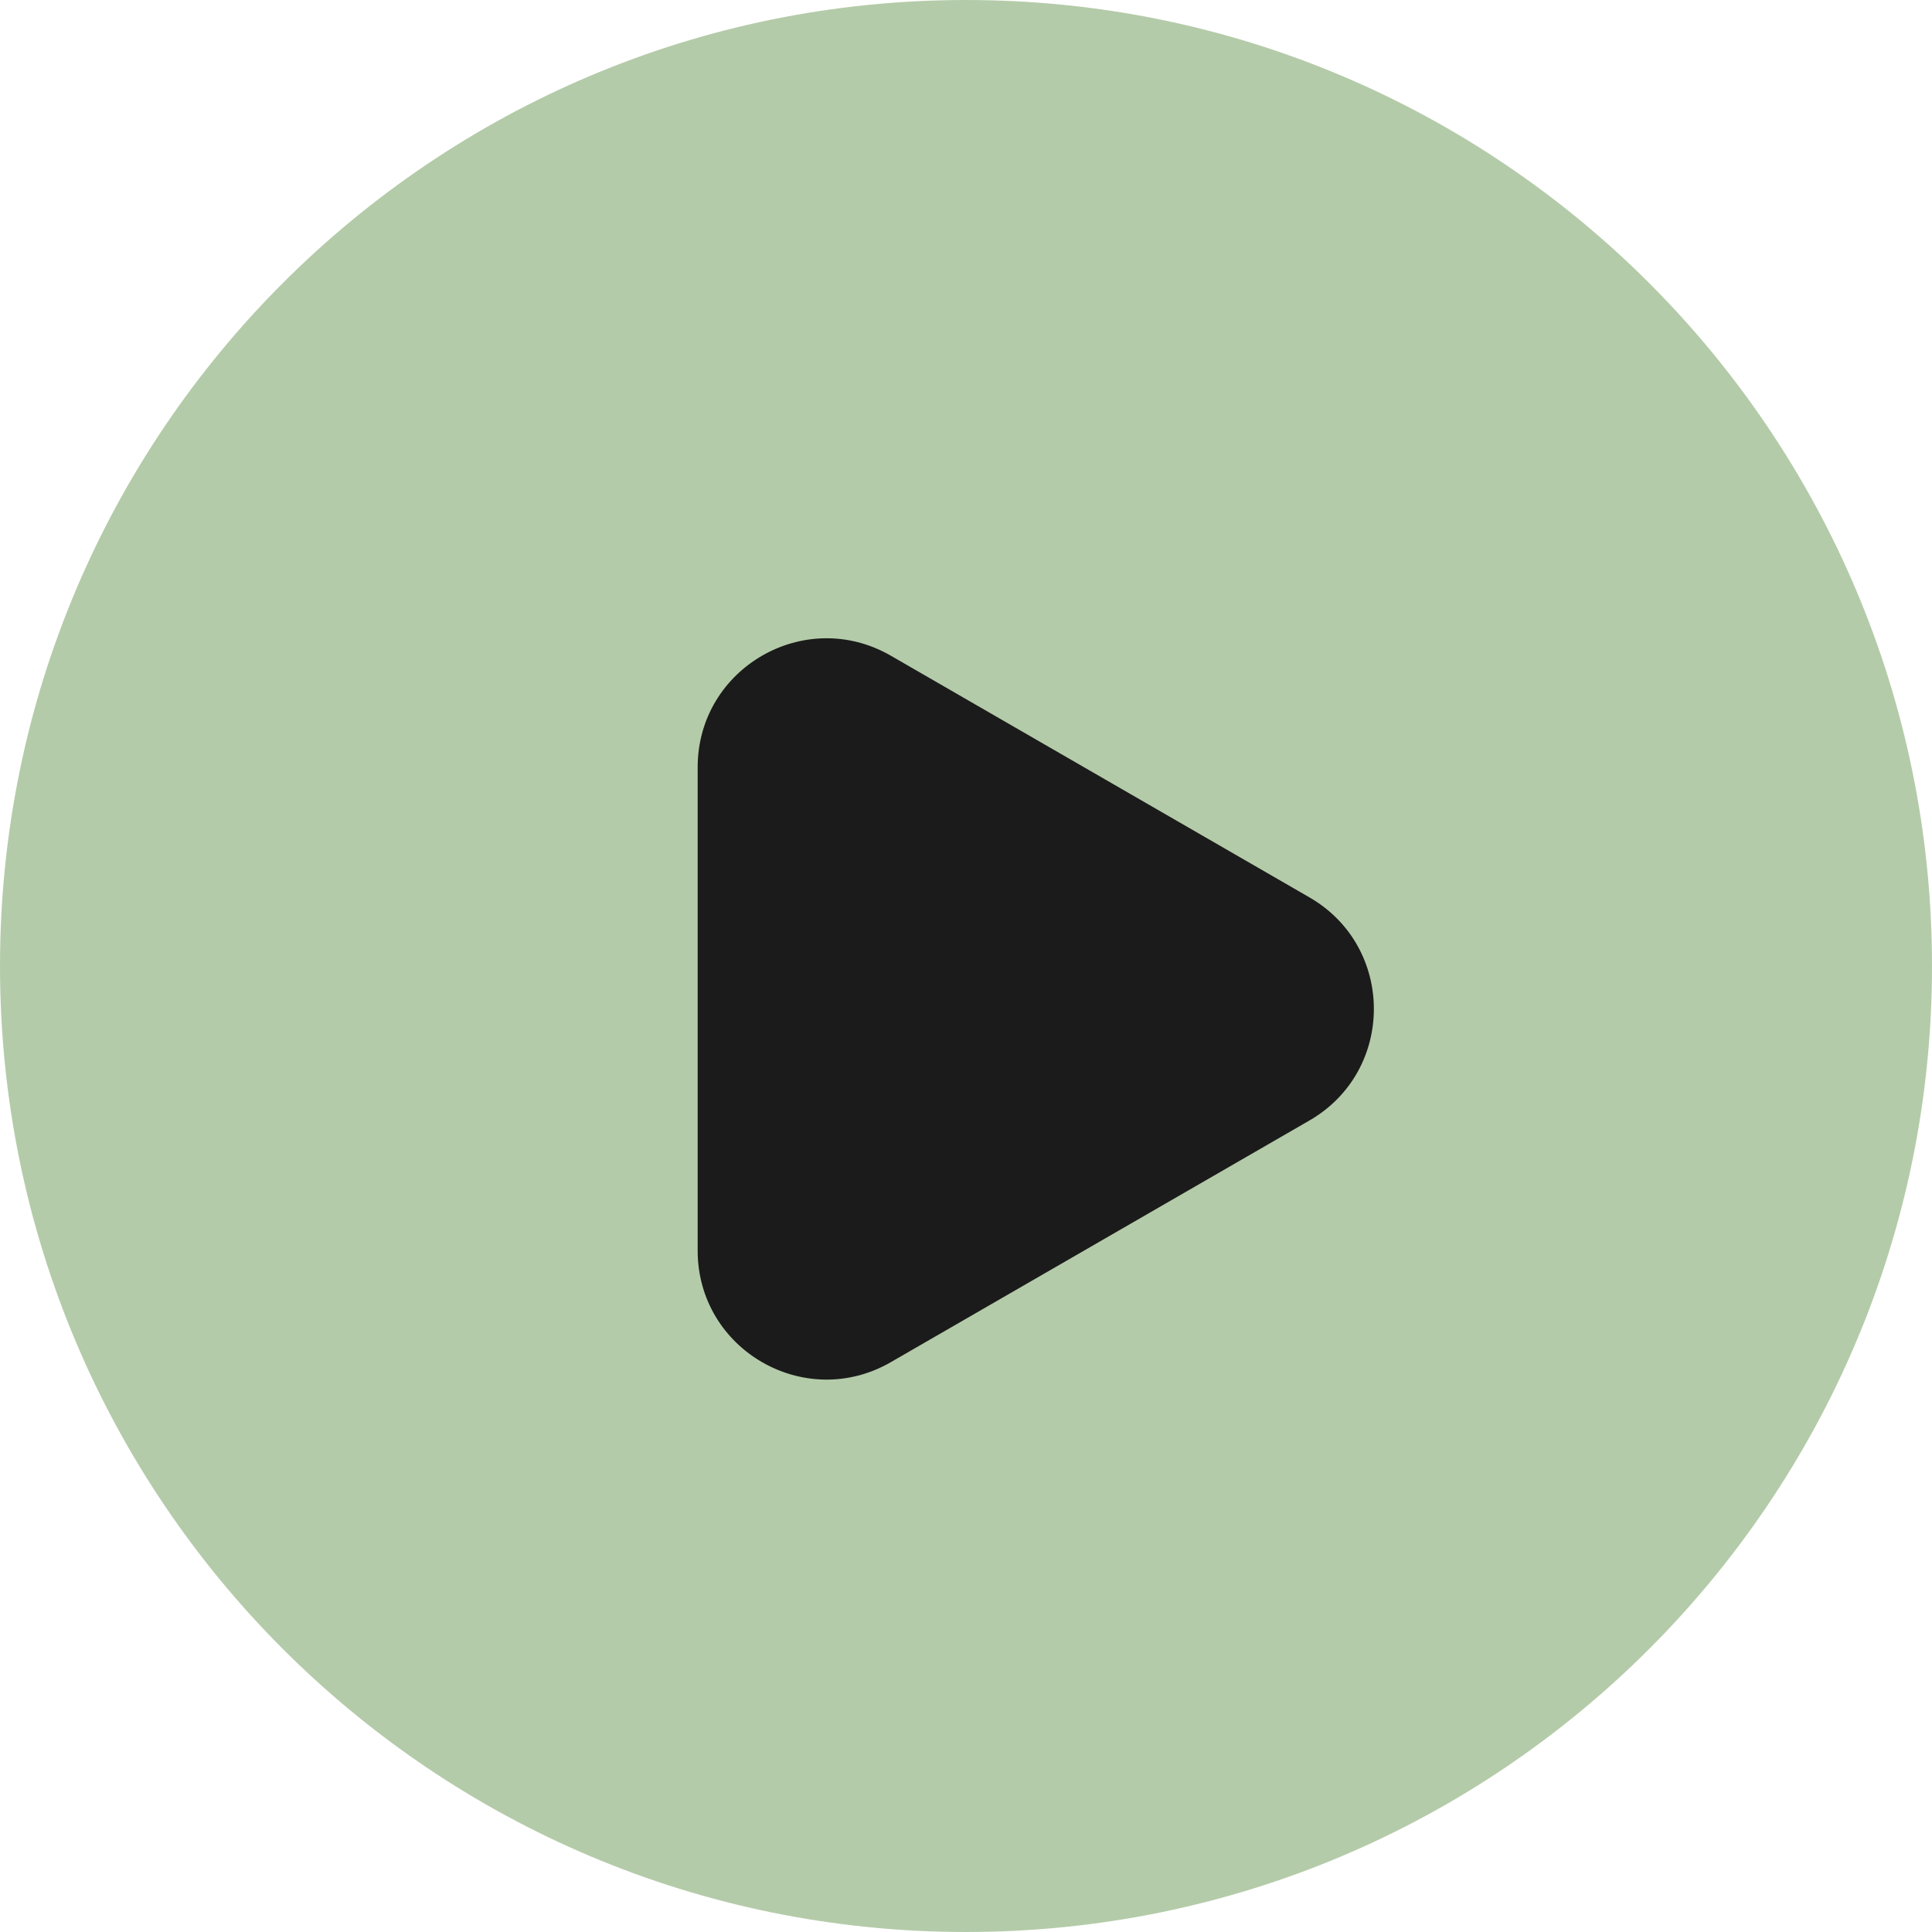
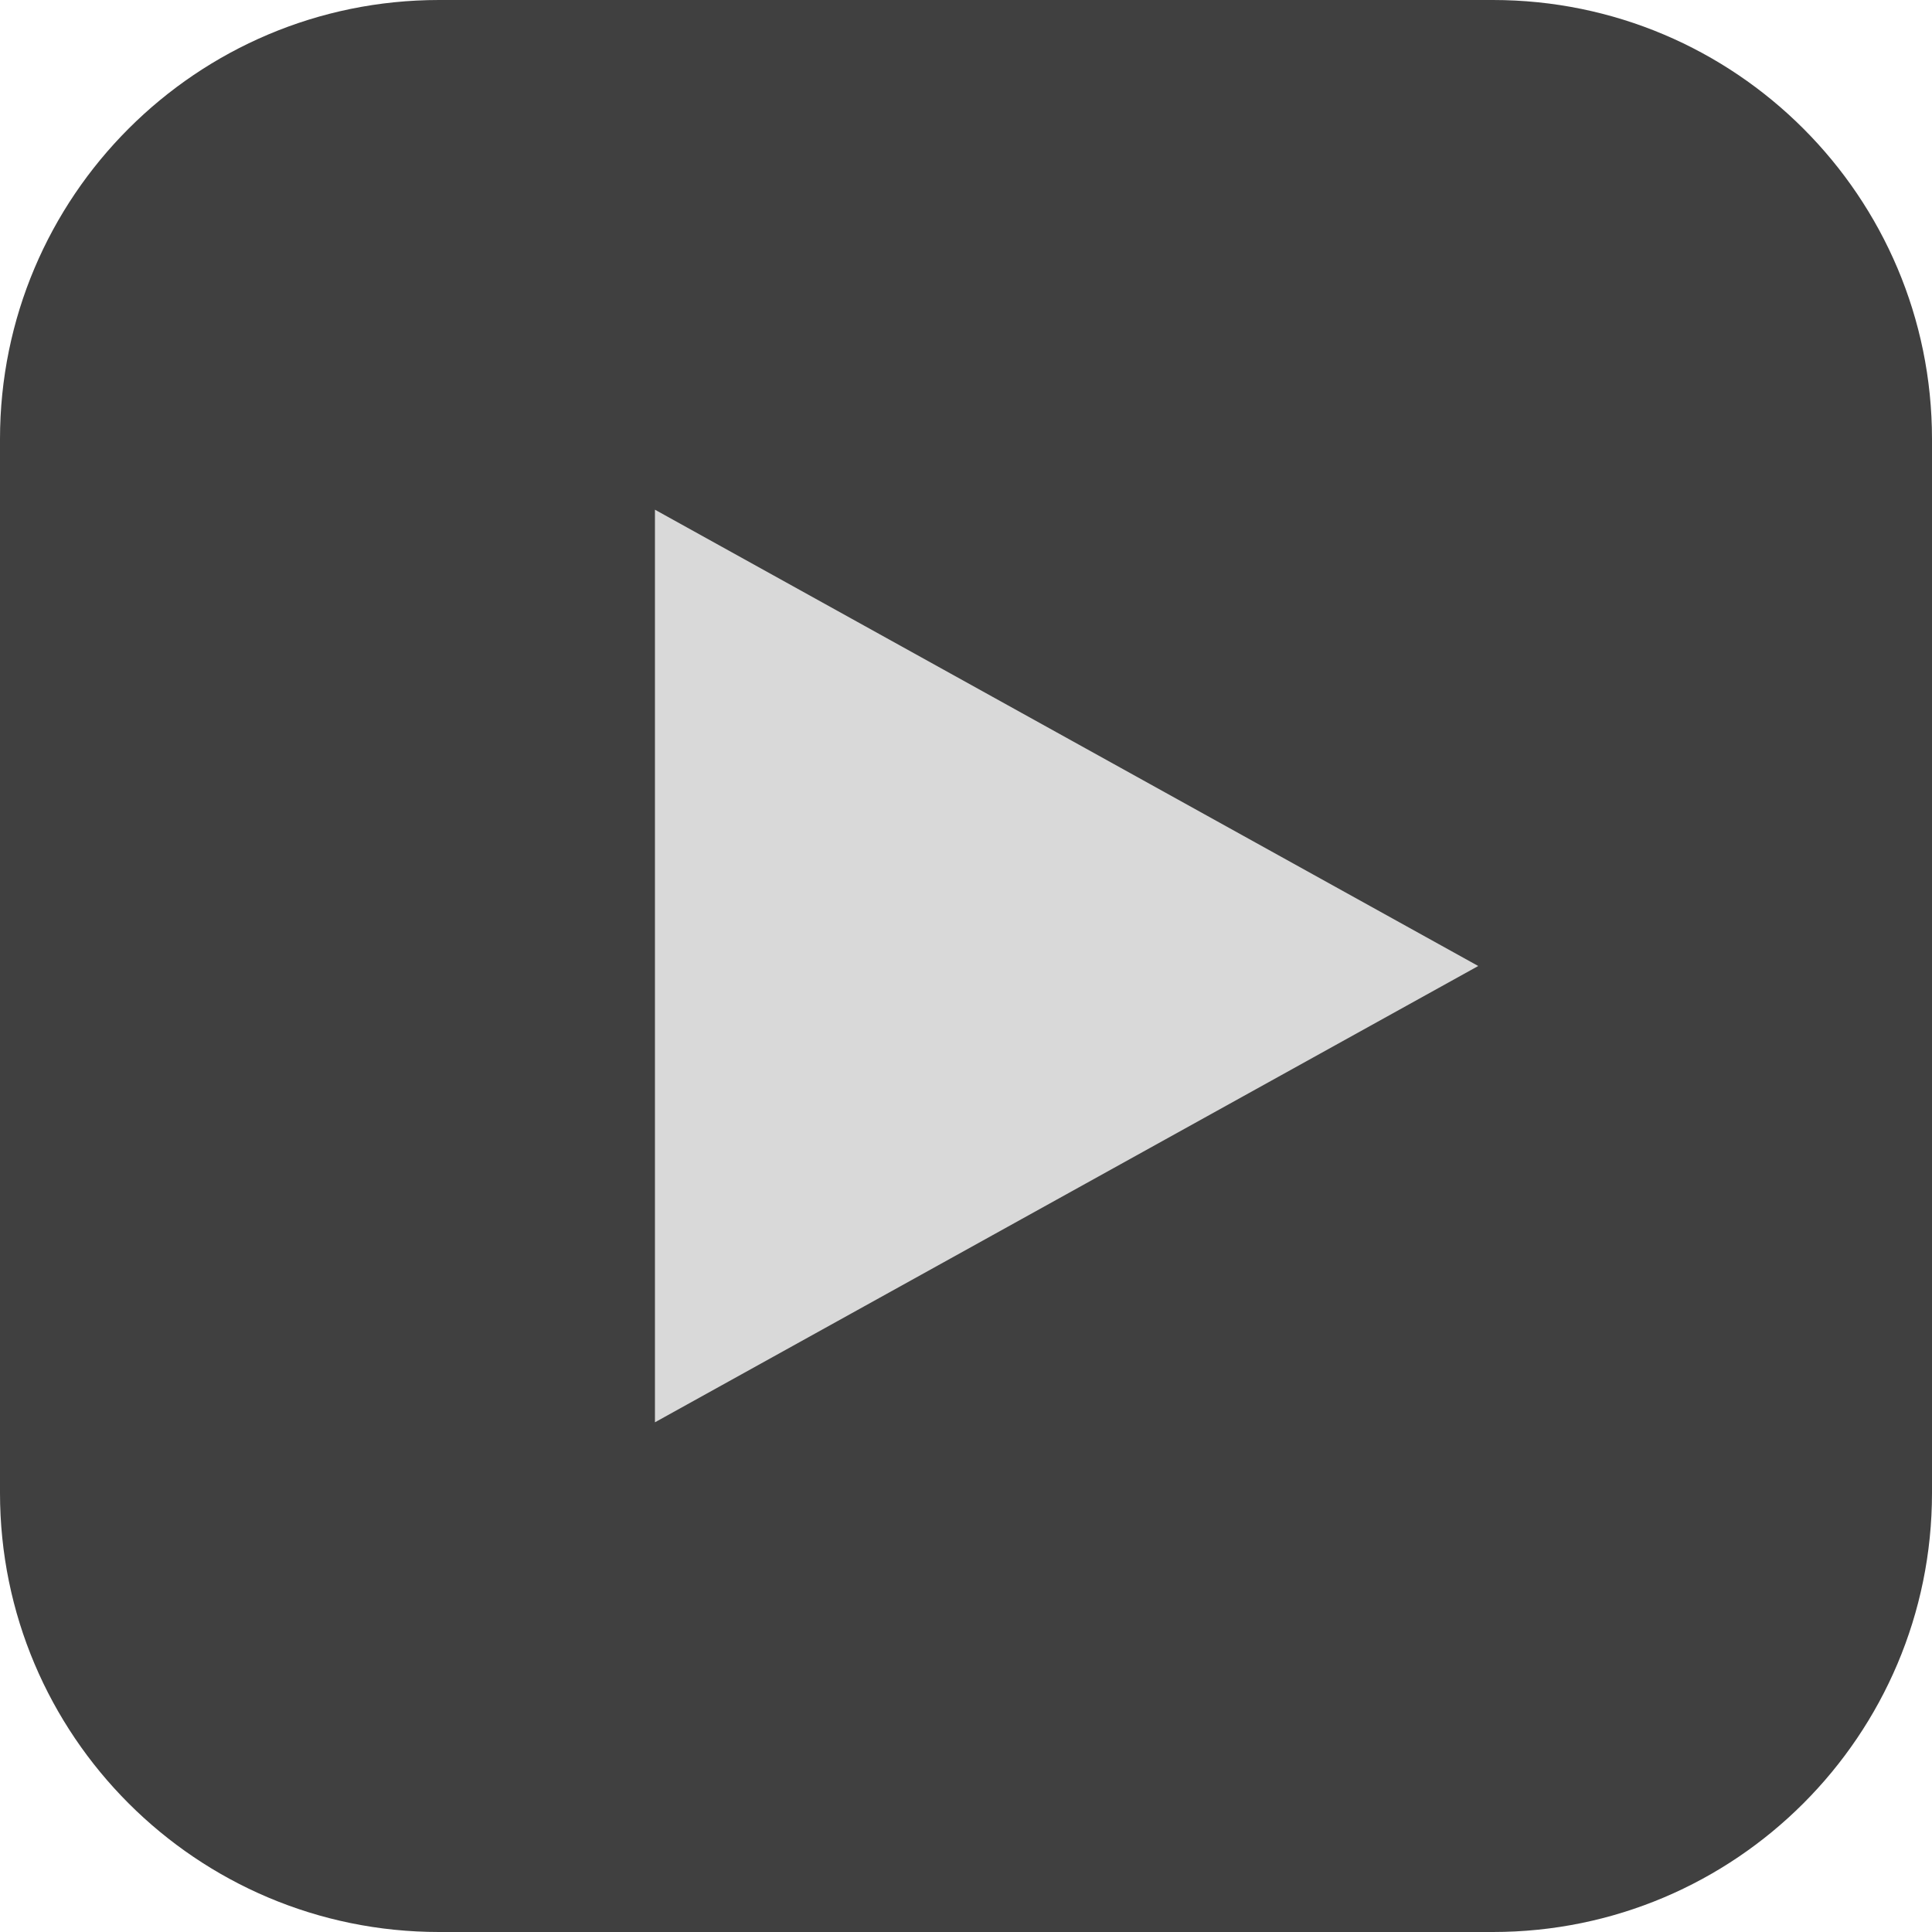
- <svg xmlns="http://www.w3.org/2000/svg" width="45" height="45" viewBox="0 0 45 45" fill="none">
+ <svg xmlns="http://www.w3.org/2000/svg" width="22" height="22" viewBox="0 0 22 22" fill="none">
  <g>
-     <rect width="45" height="45" rx="22.5" fill="#6A9955" fill-opacity="0.5" />
-     <path d="M30.5 20.902C32.5 22.057 32.5 24.943 30.5 26.098L20.75 31.727C18.75 32.882 16.25 31.439 16.25 29.129L16.25 17.871C16.25 15.561 18.75 14.118 20.75 15.273L30.5 20.902Z" fill="#1B1B1B" />
+     <g id="Version-copy">
+       <path id="Rounded-Rectangle-copy" fill-rule="evenodd" clip-rule="evenodd" d="M0 17C0 19.761 2.239 22 5 22H17C19.761 22 22 19.761 22 17V5C22 2.239 19.761 0 17 0H5C2.239 0 0 2.239 0 5V17Z" fill="#000000" fill-opacity="0.75" />
+     </g>
+     <g id="play">
+       <path d="M16.833 11L7.458 16.196L7.458 5.804L16.833 11Z" fill="#D9D9D9" />
+     </g>
  </g>
</svg>
